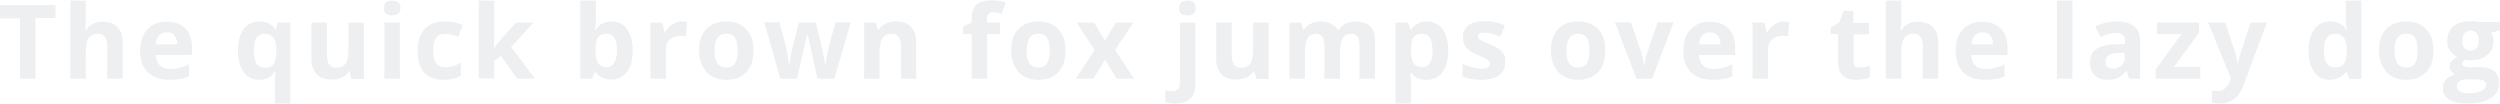
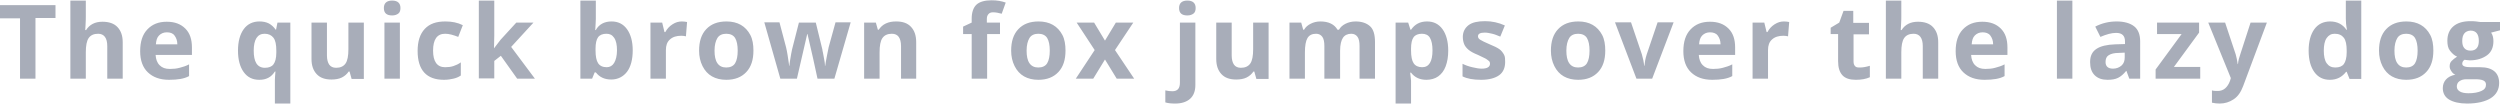
<svg xmlns="http://www.w3.org/2000/svg" viewBox="0 0 874 36.2" enable-background="new 0 0 874 36.2">
  <style type="text/css">.st0{opacity:0.2;} .st1{fill:#A8ADB9;}</style>
-   <g class="st0">
-     <path d="M12.4 27.5H7V6.4H0V1.8h19.4v4.5h-7v21.2zM42.9 27.5h-5.4V16.1c0-2.8-1.1-4.3-3.2-4.3-1.5 0-2.6.5-3.3 1.5s-1 2.7-1 5v9.2h-5.4V.2H30v5.6c0 .4 0 1.5-.1 3.1l-.1 1.6h.3c1.2-1.9 3.1-2.9 5.7-2.9 2.3 0 4.1.6 5.3 1.9s1.8 3 1.8 5.3v12.7zM59.1 27.9c-3.2 0-5.6-.9-7.4-2.6S49 21.1 49 17.9c0-3.3.8-5.8 2.5-7.6s3.9-2.7 6.8-2.7c2.8 0 4.9.8 6.5 2.4s2.3 3.8 2.3 6.6v2.6H54.4c.1 1.5.5 2.7 1.4 3.6s2 1.3 3.6 1.3c1.2 0 2.3-.1 3.4-.4s2.2-.6 3.3-1.2v4.1c-.9.5-1.9.8-3 1s-2.5.3-4 .3zm-.8-16.6c-1.1 0-2 .4-2.7 1.1s-1 1.7-1.1 3.1H62c0-1.3-.4-2.3-1-3.1s-1.5-1.1-2.7-1.1zM90.6 27.9c-2.3 0-4.1-.9-5.4-2.7s-2-4.3-2-7.5.7-5.7 2-7.5 3.2-2.7 5.5-2.7c1.2 0 2.3.2 3.3.7.9.5 1.7 1.2 2.4 2.2h.1l.5-2.5h4.5v28.3h-5.4V28c0-.7.1-1.7.2-3h-.2c-.6.9-1.3 1.7-2.3 2.2s-1.9.7-3.2.7zm2-4.2c1.4 0 2.4-.4 3-1.2s1-2.1 1-4.1v-.7c0-2.1-.3-3.6-1-4.5s-1.7-1.4-3.1-1.4c-2.5 0-3.8 2-3.8 5.9 0 2 .3 3.4.9 4.4s1.6 1.6 3 1.6zM122.9 27.5l-.7-2.5h-.3c-.6.9-1.4 1.6-2.4 2.1s-2.3.7-3.6.7c-2.3 0-4-.6-5.2-1.9s-1.8-3-1.8-5.3V7.9h5.4v11.5c0 1.4.3 2.5.8 3.2s1.3 1.1 2.4 1.1c1.5 0 2.6-.5 3.3-1.5s1-2.7 1-5V7.9h5.4v19.7h-4.3zM134.2 2.8c0-1.7 1-2.6 2.9-2.6s2.9.9 2.9 2.6c0 .8-.2 1.5-.7 1.9s-1.2.7-2.2.7c-1.9 0-2.9-.8-2.9-2.6zm5.6 24.7h-5.4V7.9h5.4v19.6zM155.2 27.9c-6.1 0-9.2-3.4-9.2-10.1 0-3.3.8-5.9 2.5-7.7s4-2.6 7.2-2.6c2.3 0 4.3.4 6.1 1.3l-1.6 4.1c-.8-.3-1.6-.6-2.4-.8s-1.5-.3-2.2-.3c-2.8 0-4.2 2-4.2 5.9 0 3.8 1.4 5.8 4.2 5.8 1 0 2-.1 2.9-.4s1.8-.7 2.6-1.3v4.6c-.9.6-1.7.9-2.6 1.1s-1.9.4-3.3.4zM172.7 16.9l2.3-3 5.5-6h6l-7.8 8.5 8.3 11.1h-6.2l-5.7-8-2.3 1.8v6.1h-5.4V.2h5.4v12.2l-.1 4.5zM213.8 7.5c2.3 0 4.1.9 5.4 2.7s2 4.3 2 7.4c0 3.2-.7 5.8-2 7.5s-3.2 2.7-5.5 2.7-4.1-.8-5.4-2.5h-.4l-.9 2.2h-4.1V.2h5.4v6.4c0 .8-.1 2.1-.2 3.9h.2c1.1-2 3-3 5.5-3zm-1.8 4.3c-1.3 0-2.3.4-2.9 1.2s-.9 2.2-.9 4v.6c0 2.1.3 3.6.9 4.5s1.6 1.4 3 1.4c1.1 0 2-.5 2.6-1.5s1-2.5 1-4.4-.3-3.4-1-4.4-1.5-1.4-2.7-1.4zM238.4 7.5c.7 0 1.3.1 1.8.2l-.4 5c-.4-.1-1-.2-1.6-.2-1.7 0-3 .4-4 1.3s-1.4 2.1-1.4 3.7v10h-5.4V7.9h4.1l.8 3.3h.3c.6-1.1 1.4-2 2.5-2.7s2.1-1 3.3-1zM263.4 17.7c0 3.2-.8 5.7-2.5 7.5s-4 2.7-7 2.7c-1.9 0-3.6-.4-5-1.2s-2.5-2-3.3-3.6-1.2-3.4-1.2-5.4c0-3.2.8-5.7 2.5-7.5s4-2.7 7.1-2.7c1.9 0 3.6.4 5 1.2s2.5 2 3.3 3.5 1.1 3.4 1.1 5.5zm-13.6 0c0 1.9.3 3.4 1 4.4s1.7 1.5 3.1 1.5c1.4 0 2.5-.5 3.1-1.5s.9-2.5.9-4.4c0-1.9-.3-3.4-.9-4.4s-1.7-1.5-3.1-1.5c-1.4 0-2.5.5-3.1 1.5s-1 2.4-1 4.4zM285.8 27.5l-1.5-6.9-2-8.7h-.1l-3.6 15.6h-5.8l-5.6-19.7h5.3l2.3 8.7c.4 1.6.7 3.7 1.1 6.5h.1c0-.9.3-2.3.6-4.2l.3-1.5 2.4-9.4h5.9l2.3 9.4c0 .3.1.6.2 1.1s.2 1 .3 1.6.2 1.1.3 1.7.1 1 .1 1.3h.1c.1-.8.3-2 .6-3.5s.5-2.5.6-3l2.4-8.7h5.3l-5.7 19.7h-5.9zM320.4 27.5H315V16.1c0-1.4-.3-2.5-.8-3.2s-1.3-1.1-2.4-1.1c-1.5 0-2.6.5-3.3 1.5s-1 2.7-1 5v9.2h-5.4V7.9h4.1l.7 2.5h.3c.6-.9 1.4-1.7 2.5-2.2s2.2-.7 3.6-.7c2.3 0 4 .6 5.2 1.9s1.8 3 1.8 5.4v12.7zM349.7 11.9h-4.6v15.6h-5.4V11.9h-3V9.3l3-1.4V6.5c0-2.2.6-3.9 1.7-4.9s2.9-1.5 5.3-1.5c1.9 0 3.5.3 4.9.8l-1.4 3.9c-1.1-.3-2.1-.5-3-.5-.8 0-1.3.2-1.7.7s-.5 1-.5 1.7v1.2h4.6v4zM372.5 17.7c0 3.2-.8 5.7-2.5 7.5s-4 2.7-7 2.7c-1.9 0-3.6-.4-5-1.2s-2.5-2-3.3-3.6-1.2-3.4-1.2-5.4c0-3.2.8-5.7 2.5-7.5s4-2.7 7.1-2.7c1.9 0 3.6.4 5 1.2s2.5 2 3.3 3.5 1.1 3.4 1.1 5.5zm-13.6 0c0 1.9.3 3.4 1 4.4s1.7 1.5 3.1 1.5c1.4 0 2.5-.5 3.1-1.5s.9-2.5.9-4.4c0-1.9-.3-3.4-.9-4.4s-1.7-1.5-3.1-1.5c-1.4 0-2.5.5-3.1 1.5s-1 2.4-1 4.4zM382.7 17.5l-6.3-9.6h6.1l3.8 6.3 3.8-6.3h6.1l-6.4 9.6 6.7 10h-6.1l-4.1-6.7-4.1 6.7h-6.1l6.6-10zM410.9 36.2c-1.4 0-2.5-.1-3.5-.4v-4.2c.8.2 1.7.3 2.5.3.9 0 1.6-.3 2-.8s.6-1.2.6-2.2v-21h5.4v21.8c0 2.1-.6 3.7-1.8 4.8s-3 1.7-5.2 1.7zm1.3-33.4c0-1.7 1-2.6 2.9-2.6s2.9.9 2.9 2.6c0 .8-.2 1.5-.7 1.9s-1.2.7-2.2.7c-1.9 0-2.9-.8-2.9-2.6zM439.2 27.5l-.7-2.5h-.3c-.6.9-1.4 1.6-2.4 2.1s-2.3.7-3.6.7c-2.3 0-4-.6-5.2-1.9s-1.8-3-1.8-5.3V7.9h5.4v11.5c0 1.4.3 2.5.8 3.2s1.3 1.1 2.4 1.1c1.5 0 2.6-.5 3.3-1.5s1-2.7 1-5V7.9h5.4v19.7h-4.3zM468.3 27.5H463V16.1c0-1.4-.2-2.5-.7-3.2s-1.2-1.1-2.2-1.1c-1.4 0-2.4.5-3 1.5s-.9 2.7-.9 5v9.2h-5.4V7.9h4.1l.7 2.5h.3c.5-.9 1.3-1.6 2.3-2.1s2.1-.8 3.4-.8c2.9 0 4.9 1 6 2.9h.5c.5-.9 1.3-1.6 2.3-2.1s2.2-.8 3.5-.8c2.2 0 3.9.6 5.1 1.7s1.7 3 1.7 5.5v12.8h-5.4V16.1c0-1.4-.2-2.5-.7-3.2s-1.2-1.1-2.2-1.1c-1.3 0-2.3.5-2.9 1.4s-1 2.4-1 4.5v9.8zM498.7 27.9c-2.3 0-4.1-.8-5.4-2.5h-.3c.2 1.6.3 2.6.3 2.8v8h-5.4V7.9h4.4l.8 2.5h.2c1.3-1.9 3.1-2.9 5.6-2.9 2.3 0 4.1.9 5.4 2.7s2 4.3 2 7.5c0 2.1-.3 3.9-.9 5.5s-1.5 2.7-2.6 3.5-2.6 1.2-4.1 1.2zm-1.6-16.1c-1.3 0-2.3.4-2.9 1.2s-.9 2.2-.9 4v.6c0 2.1.3 3.6.9 4.5s1.6 1.4 3 1.4c2.4 0 3.6-2 3.6-5.9 0-1.9-.3-3.4-.9-4.4s-1.6-1.4-2.8-1.4zM526.2 21.7c0 2-.7 3.6-2.1 4.6s-3.5 1.6-6.3 1.6c-1.4 0-2.6-.1-3.7-.3s-2-.5-2.8-.9v-4.4c1 .5 2.1.9 3.4 1.2s2.3.5 3.3.5c1.9 0 2.9-.6 2.9-1.7 0-.4-.1-.8-.4-1s-.7-.6-1.3-.9-1.5-.7-2.5-1.2c-1.5-.6-2.6-1.2-3.3-1.8s-1.2-1.2-1.5-1.9-.5-1.6-.5-2.6c0-1.7.7-3.1 2-4.1s3.3-1.4 5.8-1.4c2.4 0 4.7.5 6.9 1.5l-1.6 3.9c-1-.4-1.9-.8-2.8-1s-1.7-.4-2.6-.4c-1.6 0-2.4.4-2.4 1.3 0 .5.3.9.8 1.2s1.6.9 3.3 1.6c1.5.6 2.7 1.2 3.4 1.7s1.2 1.2 1.6 1.9.4 1.6.4 2.6zM561.2 17.7c0 3.2-.8 5.7-2.5 7.5s-4 2.7-7 2.7c-1.9 0-3.6-.4-5-1.2s-2.5-2-3.3-3.6-1.2-3.4-1.2-5.4c0-3.2.8-5.7 2.5-7.5s4-2.7 7.1-2.7c1.9 0 3.6.4 5 1.2s2.5 2 3.3 3.5 1.1 3.4 1.1 5.5zm-13.6 0c0 1.9.3 3.4 1 4.4s1.7 1.5 3.1 1.5c1.4 0 2.5-.5 3.1-1.5s.9-2.5.9-4.4c0-1.9-.3-3.4-.9-4.4s-1.7-1.5-3.1-1.5c-1.4 0-2.5.5-3.1 1.5s-1 2.4-1 4.4zM572.1 27.5l-7.5-19.7h5.6L574 19c.4 1.4.7 2.8.8 4h.1c.1-1.1.3-2.5.8-4l3.8-11.2h5.6l-7.5 19.7h-5.5zM598.6 27.9c-3.2 0-5.6-.9-7.4-2.6s-2.7-4.2-2.7-7.4c0-3.3.8-5.8 2.5-7.6s3.9-2.7 6.8-2.7c2.8 0 4.9.8 6.5 2.4s2.3 3.8 2.3 6.6v2.6h-12.7c.1 1.5.5 2.7 1.4 3.6s2 1.3 3.6 1.3c1.2 0 2.3-.1 3.4-.4s2.2-.6 3.3-1.2v4.1c-.9.5-1.9.8-3 1s-2.5.3-4 .3zm-.8-16.6c-1.1 0-2 .4-2.7 1.1s-1 1.7-1.1 3.1h7.5c0-1.3-.4-2.3-1-3.1s-1.6-1.1-2.7-1.1zM623.7 7.5c.7 0 1.3.1 1.8.2l-.4 5c-.4-.1-1-.2-1.6-.2-1.7 0-3 .4-4 1.3s-1.4 2.1-1.4 3.7v10h-5.4V7.9h4.1l.8 3.3h.3c.6-1.1 1.4-2 2.5-2.7s2.1-1 3.3-1zM650.3 23.6c.9 0 2.1-.2 3.4-.6v4c-1.3.6-3 .9-4.9.9-2.1 0-3.7-.5-4.7-1.6s-1.5-2.7-1.5-4.9v-9.5H640V9.7l3-1.8 1.5-4.1h3.4V8h5.5v4H648v9.5c0 .8.2 1.3.6 1.7s1 .4 1.7.4zM677.6 27.5h-5.4V16.1c0-2.8-1.1-4.3-3.2-4.3-1.5 0-2.6.5-3.3 1.5s-1 2.7-1 5v9.2h-5.4V.2h5.4v5.6c0 .4 0 1.5-.1 3.1l-.1 1.6h.3c1.2-1.9 3.1-2.9 5.7-2.9 2.3 0 4.1.6 5.3 1.9s1.8 3 1.8 5.3v12.7zM693.8 27.9c-3.2 0-5.6-.9-7.4-2.6s-2.7-4.2-2.7-7.4c0-3.3.8-5.8 2.5-7.6s3.9-2.7 6.8-2.7c2.8 0 4.9.8 6.5 2.4s2.3 3.8 2.3 6.6v2.6h-12.7c.1 1.5.5 2.7 1.4 3.6s2 1.3 3.6 1.3c1.2 0 2.3-.1 3.4-.4s2.2-.6 3.3-1.2v4.1c-.9.5-1.9.8-3 1s-2.5.3-4 .3zm-.7-16.6c-1.1 0-2 .4-2.7 1.1s-1 1.7-1.1 3.1h7.5c0-1.3-.4-2.3-1-3.1s-1.6-1.1-2.7-1.1zM724.5 27.5h-5.4V.2h5.4v27.3zM744.4 27.5l-1-2.7h-.1c-.9 1.1-1.8 1.9-2.8 2.4s-2.2.7-3.7.7c-1.9 0-3.4-.5-4.5-1.6s-1.6-2.6-1.6-4.6c0-2.1.7-3.6 2.2-4.6s3.7-1.5 6.6-1.6l3.4-.1v-.9c0-2-1-3-3.1-3-1.6 0-3.4.5-5.5 1.4l-1.8-3.6c2.3-1.2 4.8-1.8 7.5-1.8 2.6 0 4.7.6 6.1 1.7s2.1 2.9 2.1 5.2v13.1h-3.8zm-1.6-9.1l-2.1.1c-1.6 0-2.7.3-3.5.8s-1.1 1.3-1.1 2.4c0 1.5.9 2.3 2.6 2.3 1.2 0 2.2-.4 3-1.1s1.1-1.7 1.1-2.8v-1.7zM769.1 27.5h-15.5v-3.2l9.1-12.4h-8.6v-4h14.7v3.5l-8.8 12h9.2v4.1zM772 7.9h5.9l3.7 11.1c.3 1 .5 2.1.7 3.4h.1c.1-1.2.4-2.3.8-3.4l3.6-11.1h5.7l-8.3 22.2c-.8 2.1-1.8 3.6-3.3 4.6s-3.1 1.5-4.9 1.5c-.9 0-1.8-.1-2.7-.3v-4.3c.6.2 1.3.2 2.1.2.9 0 1.8-.3 2.5-.9s1.3-1.5 1.7-2.6l.3-1L772 7.9zM814.5 27.9c-2.3 0-4.1-.9-5.4-2.7s-2-4.3-2-7.5.7-5.7 2-7.5 3.2-2.7 5.5-2.7c2.5 0 4.4 1 5.7 2.9h.2c-.3-1.5-.4-2.8-.4-3.9V.2h5.4v27.4h-4.1l-1-2.5h-.2c-1.4 1.8-3.2 2.8-5.7 2.8zm1.9-4.3c1.4 0 2.4-.4 3-1.2s1-2.2 1-4.1v-.6c0-2.1-.3-3.6-1-4.5s-1.7-1.4-3.2-1.4c-1.2 0-2.1.5-2.8 1.5s-1 2.5-1 4.4.3 3.4 1 4.4 1.7 1.5 3 1.5zM850.7 17.7c0 3.2-.8 5.7-2.5 7.5s-4 2.7-7 2.7c-1.9 0-3.6-.4-5-1.2s-2.5-2-3.3-3.6-1.2-3.4-1.2-5.4c0-3.2.8-5.7 2.5-7.5s4-2.7 7.1-2.7c1.9 0 3.6.4 5 1.2s2.5 2 3.3 3.5 1.1 3.4 1.1 5.5zm-13.6 0c0 1.9.3 3.4 1 4.4s1.7 1.5 3.1 1.5c1.4 0 2.5-.5 3.1-1.5s.9-2.5.9-4.4c0-1.9-.3-3.4-.9-4.4s-1.7-1.5-3.1-1.5c-1.4 0-2.5.5-3.1 1.5s-1 2.4-1 4.4zM874 7.9v2.7l-3.1.8c.6.9.8 1.9.8 3 0 2.1-.7 3.8-2.2 4.9s-3.5 1.8-6.1 1.8l-1-.1-.8-.1c-.6.4-.8.9-.8 1.4 0 .8 1 1.2 3 1.2h3.3c2.2 0 3.8.5 4.9 1.4s1.7 2.3 1.7 4.1c0 2.3-1 4.1-2.9 5.3s-4.7 1.9-8.3 1.9c-2.7 0-4.8-.5-6.3-1.4s-2.2-2.3-2.2-4c0-1.2.4-2.2 1.1-3s1.8-1.4 3.3-1.7c-.6-.2-1-.6-1.4-1.2s-.6-1.1-.6-1.7c0-.8.2-1.4.7-1.9s1.1-1 1.9-1.5c-1-.4-1.8-1.2-2.5-2.1s-.9-2.1-.9-3.5c0-2.1.7-3.8 2.1-5s3.4-1.8 6-1.8c.6 0 1.2 0 2 .1s1.2.2 1.5.2h6.8zm-15.1 22.4c0 .7.4 1.3 1.1 1.7.7.4 1.7.6 3 .6 1.9 0 3.4-.3 4.5-.8s1.6-1.2 1.6-2.2c0-.7-.3-1.2-1-1.5s-1.6-.4-3-.4h-2.8c-1 0-1.8.2-2.5.7s-.9 1.2-.9 1.9zm1.9-16c0 1.1.2 1.9.7 2.5s1.2.9 2.2.9c1 0 1.7-.3 2.2-.9s.7-1.5.7-2.5c0-2.4-1-3.6-2.9-3.6-1.9.1-2.9 1.3-2.9 3.6z" class="st1" />
-   </g>
+   <path d="M12.4 27.5H7V6.4H0V1.8h19.4v4.5h-7v21.2zm30.5 0h-5.4V16.1c0-2.8-1.1-4.3-3.2-4.3-1.5 0-2.6.5-3.3 1.5s-1 2.7-1 5v9.2h-5.4V.2H30v5.6c0 .4 0 1.5-.1 3.1l-.1 1.6h.3c1.2-1.9 3.1-2.9 5.7-2.9 2.3 0 4.1.6 5.3 1.9s1.8 3 1.8 5.3v12.7zm16.2.4c-3.2 0-5.6-.9-7.4-2.6S49 21.1 49 17.9c0-3.3.8-5.8 2.5-7.6s3.9-2.7 6.8-2.7c2.8 0 4.9.8 6.5 2.4s2.3 3.8 2.3 6.6v2.6H54.4c.1 1.5.5 2.7 1.4 3.6s2 1.3 3.6 1.3c1.2 0 2.3-.1 3.4-.4s2.2-.6 3.3-1.2v4.1c-.9.5-1.9.8-3 1s-2.5.3-4 .3zm-.8-16.6c-1.1 0-2 .4-2.7 1.1s-1 1.7-1.1 3.1H62c0-1.3-.4-2.3-1-3.1s-1.5-1.1-2.7-1.1zm32.3 16.6c-2.3 0-4.1-.9-5.4-2.7s-2-4.3-2-7.5.7-5.7 2-7.5 3.2-2.7 5.5-2.7c1.2 0 2.3.2 3.3.7.9.5 1.7 1.2 2.4 2.2h.1l.5-2.5h4.5v28.3h-5.4V28c0-.7.1-1.7.2-3h-.2c-.6.9-1.3 1.7-2.3 2.2s-1.9.7-3.2.7zm2-4.2c1.4 0 2.4-.4 3-1.2s1-2.1 1-4.1v-.7c0-2.1-.3-3.6-1-4.5s-1.7-1.4-3.1-1.4c-2.5 0-3.8 2-3.8 5.9 0 2 .3 3.4.9 4.4s1.6 1.6 3 1.6zm30.3 3.8l-.7-2.5h-.3c-.6.9-1.4 1.6-2.4 2.1s-2.3.7-3.6.7c-2.3 0-4-.6-5.2-1.9s-1.8-3-1.8-5.3V7.9h5.4v11.5c0 1.4.3 2.5.8 3.2s1.3 1.1 2.4 1.1c1.5 0 2.6-.5 3.3-1.5s1-2.7 1-5V7.9h5.4v19.7h-4.3zm11.3-24.7c0-1.7 1-2.6 2.9-2.6s2.9.9 2.9 2.6c0 .8-.2 1.5-.7 1.9s-1.2.7-2.2.7c-1.9 0-2.9-.8-2.9-2.6zm5.6 24.7h-5.4V7.9h5.4v19.6zm15.4.4c-6.1 0-9.2-3.4-9.2-10.1 0-3.3.8-5.9 2.5-7.7s4-2.6 7.2-2.6c2.3 0 4.3.4 6.1 1.3l-1.6 4.1c-.8-.3-1.6-.6-2.4-.8s-1.5-.3-2.2-.3c-2.8 0-4.2 2-4.2 5.9 0 3.8 1.4 5.8 4.2 5.8 1 0 2-.1 2.9-.4s1.8-.7 2.6-1.3v4.6c-.9.6-1.7.9-2.6 1.1s-1.9.4-3.3.4zm17.5-11l2.3-3 5.5-6h6l-7.8 8.5 8.3 11.1h-6.2l-5.7-8-2.3 1.8v6.1h-5.4V.2h5.4v12.2l-.1 4.5zm41.1-9.4c2.3 0 4.1.9 5.4 2.7s2 4.3 2 7.4c0 3.2-.7 5.8-2 7.5s-3.2 2.7-5.5 2.7-4.1-.8-5.4-2.5h-.4l-.9 2.2h-4.1V.2h5.4v6.4c0 .8-.1 2.1-.2 3.9h.2c1.1-2 3-3 5.5-3zm-1.8 4.3c-1.3 0-2.3.4-2.9 1.2s-.9 2.2-.9 4v.6c0 2.1.3 3.6.9 4.5s1.6 1.4 3 1.4c1.1 0 2-.5 2.6-1.5s1-2.5 1-4.4-.3-3.4-1-4.4-1.5-1.4-2.7-1.4zm26.4-4.3c.7 0 1.3.1 1.8.2l-.4 5c-.4-.1-1-.2-1.6-.2-1.7 0-3 .4-4 1.3s-1.4 2.1-1.4 3.7v10h-5.4V7.9h4.1l.8 3.3h.3c.6-1.1 1.4-2 2.5-2.7s2.1-1 3.3-1zm25 10.2c0 3.2-.8 5.7-2.5 7.5s-4 2.7-7 2.7c-1.9 0-3.6-.4-5-1.2s-2.5-2-3.3-3.6-1.2-3.4-1.2-5.4c0-3.2.8-5.7 2.5-7.5s4-2.7 7.1-2.7c1.9 0 3.6.4 5 1.2s2.5 2 3.3 3.5 1.1 3.4 1.1 5.5zm-13.6 0c0 1.9.3 3.4 1 4.4s1.7 1.5 3.1 1.5c1.4 0 2.5-.5 3.1-1.5s.9-2.5.9-4.4c0-1.9-.3-3.4-.9-4.4s-1.7-1.5-3.1-1.5c-1.4 0-2.5.5-3.1 1.5s-1 2.4-1 4.4zm36 9.8l-1.5-6.9-2-8.7h-.1l-3.6 15.6h-5.8l-5.6-19.7h5.3l2.3 8.7c.4 1.6.7 3.7 1.1 6.5h.1c0-.9.3-2.3.6-4.2l.3-1.5 2.4-9.4h5.9l2.3 9.4c0 .3.1.6.2 1.1s.2 1 .3 1.6.2 1.1.3 1.7.1 1 .1 1.3h.1c.1-.8.3-2 .6-3.5s.5-2.5.6-3l2.4-8.7h5.3l-5.7 19.7h-5.9zm34.6 0H315V16.1c0-1.4-.3-2.5-.8-3.2s-1.3-1.1-2.4-1.1c-1.5 0-2.6.5-3.3 1.5s-1 2.7-1 5v9.2h-5.4V7.9h4.1l.7 2.5h.3c.6-.9 1.4-1.7 2.5-2.2s2.2-.7 3.6-.7c2.3 0 4 .6 5.2 1.9s1.8 3 1.8 5.4v12.7zm29.3-15.6h-4.6v15.6h-5.4V11.9h-3V9.3l3-1.4V6.5c0-2.2.6-3.9 1.7-4.9s2.9-1.5 5.3-1.5c1.9 0 3.5.3 4.9.8l-1.4 3.9c-1.1-.3-2.1-.5-3-.5-.8 0-1.3.2-1.7.7s-.5 1-.5 1.7v1.2h4.6v4zm22.8 5.8c0 3.2-.8 5.7-2.5 7.5s-4 2.7-7 2.7c-1.9 0-3.6-.4-5-1.2s-2.5-2-3.3-3.6-1.2-3.4-1.2-5.4c0-3.2.8-5.7 2.5-7.5s4-2.7 7.1-2.7c1.9 0 3.6.4 5 1.2s2.5 2 3.3 3.5 1.1 3.4 1.1 5.5zm-13.6 0c0 1.9.3 3.4 1 4.4s1.7 1.5 3.1 1.5c1.4 0 2.5-.5 3.1-1.5s.9-2.5.9-4.4c0-1.9-.3-3.4-.9-4.4s-1.7-1.5-3.1-1.5c-1.4 0-2.5.5-3.1 1.5s-1 2.4-1 4.4zm23.8-.2l-6.3-9.6h6.1l3.8 6.3 3.8-6.3h6.1l-6.4 9.6 6.7 10h-6.1l-4.1-6.7-4.1 6.7h-6.1l6.6-10zm28.2 18.7c-1.4 0-2.5-.1-3.5-.4v-4.2c.8.2 1.7.3 2.5.3.9 0 1.6-.3 2-.8s.6-1.2.6-2.2v-21h5.4v21.8c0 2.1-.6 3.7-1.8 4.8s-3 1.7-5.2 1.7zm1.3-33.4c0-1.7 1-2.6 2.9-2.6s2.9.9 2.9 2.6c0 .8-.2 1.5-.7 1.9s-1.2.7-2.2.7c-1.9 0-2.9-.8-2.9-2.6zm27 24.7l-.7-2.5h-.3c-.6.9-1.4 1.6-2.4 2.1s-2.3.7-3.6.7c-2.3 0-4-.6-5.2-1.9s-1.8-3-1.8-5.3V7.9h5.4v11.5c0 1.4.3 2.5.8 3.2s1.3 1.1 2.4 1.1c1.5 0 2.6-.5 3.3-1.5s1-2.7 1-5V7.9h5.4v19.7h-4.3zm29.1 0H463V16.1c0-1.4-.2-2.5-.7-3.2s-1.2-1.1-2.2-1.1c-1.4 0-2.4.5-3 1.5s-.9 2.7-.9 5v9.2h-5.4V7.9h4.1l.7 2.5h.3c.5-.9 1.3-1.6 2.3-2.1s2.1-.8 3.4-.8c2.9 0 4.9 1 6 2.9h.5c.5-.9 1.3-1.6 2.3-2.1s2.2-.8 3.5-.8c2.2 0 3.9.6 5.1 1.7s1.7 3 1.7 5.5v12.8h-5.4V16.1c0-1.4-.2-2.5-.7-3.2s-1.2-1.1-2.2-1.1c-1.3 0-2.3.5-2.9 1.4s-1 2.4-1 4.5v9.8zm30.4.4c-2.3 0-4.1-.8-5.4-2.5h-.3c.2 1.6.3 2.6.3 2.8v8h-5.4V7.9h4.4l.8 2.5h.2c1.3-1.9 3.1-2.9 5.6-2.9 2.3 0 4.1.9 5.4 2.7s2 4.3 2 7.5c0 2.1-.3 3.9-.9 5.5s-1.5 2.7-2.6 3.5-2.6 1.2-4.1 1.2zm-1.6-16.1c-1.3 0-2.3.4-2.9 1.2s-.9 2.2-.9 4v.6c0 2.1.3 3.6.9 4.5s1.6 1.4 3 1.4c2.4 0 3.6-2 3.6-5.9 0-1.9-.3-3.4-.9-4.4s-1.6-1.4-2.8-1.4zm29.1 9.9c0 2-.7 3.6-2.1 4.6s-3.5 1.6-6.3 1.6c-1.4 0-2.6-.1-3.7-.3s-2-.5-2.8-.9v-4.4c1 .5 2.1.9 3.4 1.2s2.3.5 3.3.5c1.9 0 2.9-.6 2.9-1.7 0-.4-.1-.8-.4-1s-.7-.6-1.3-.9-1.5-.7-2.5-1.2c-1.5-.6-2.6-1.2-3.3-1.8s-1.2-1.2-1.5-1.9-.5-1.6-.5-2.6c0-1.7.7-3.1 2-4.1s3.3-1.4 5.8-1.4c2.4 0 4.7.5 6.9 1.5l-1.6 3.9c-1-.4-1.9-.8-2.8-1s-1.7-.4-2.6-.4c-1.6 0-2.4.4-2.4 1.3 0 .5.3.9.8 1.2s1.6.9 3.3 1.6c1.5.6 2.7 1.2 3.4 1.7s1.2 1.2 1.6 1.9.4 1.6.4 2.6zm35-4c0 3.2-.8 5.7-2.5 7.5s-4 2.7-7 2.7c-1.9 0-3.6-.4-5-1.2s-2.5-2-3.3-3.6-1.2-3.4-1.2-5.4c0-3.2.8-5.7 2.5-7.5s4-2.7 7.1-2.7c1.9 0 3.6.4 5 1.2s2.5 2 3.3 3.5 1.1 3.4 1.1 5.5zm-13.6 0c0 1.9.3 3.4 1 4.4s1.7 1.5 3.1 1.5c1.4 0 2.5-.5 3.1-1.5s.9-2.5.9-4.4c0-1.9-.3-3.4-.9-4.4s-1.7-1.5-3.1-1.5c-1.4 0-2.5.5-3.1 1.5s-1 2.4-1 4.4zm24.5 9.8l-7.5-19.7h5.6L574 19c.4 1.4.7 2.8.8 4h.1c.1-1.1.3-2.5.8-4l3.8-11.2h5.6l-7.5 19.7h-5.5zm26.5.4c-3.2 0-5.6-.9-7.4-2.6s-2.7-4.2-2.7-7.4c0-3.3.8-5.8 2.5-7.6s3.9-2.7 6.8-2.7c2.8 0 4.9.8 6.5 2.4s2.3 3.8 2.3 6.6v2.6h-12.7c.1 1.5.5 2.7 1.4 3.6s2 1.3 3.6 1.3c1.2 0 2.3-.1 3.4-.4s2.2-.6 3.3-1.2v4.1c-.9.5-1.9.8-3 1s-2.5.3-4 .3zm-.8-16.6c-1.1 0-2 .4-2.7 1.1s-1 1.7-1.1 3.1h7.5c0-1.3-.4-2.3-1-3.1s-1.6-1.1-2.7-1.1zm25.9-3.8c.7 0 1.3.1 1.8.2l-.4 5c-.4-.1-1-.2-1.6-.2-1.7 0-3 .4-4 1.3s-1.4 2.1-1.4 3.7v10h-5.4V7.9h4.1l.8 3.3h.3c.6-1.1 1.4-2 2.5-2.7s2.1-1 3.3-1zm26.6 16.1c.9 0 2.1-.2 3.4-.6v4c-1.3.6-3 .9-4.9.9-2.1 0-3.7-.5-4.7-1.6s-1.5-2.7-1.5-4.9v-9.5H640V9.7l3-1.8 1.5-4.1h3.4V8h5.5v4H648v9.5c0 .8.2 1.3.6 1.7s1 .4 1.7.4zm27.3 3.9h-5.4V16.1c0-2.8-1.1-4.3-3.2-4.3-1.5 0-2.6.5-3.3 1.5s-1 2.7-1 5v9.2h-5.4V.2h5.4v5.6c0 .4 0 1.5-.1 3.1l-.1 1.6h.3c1.2-1.9 3.1-2.9 5.7-2.9 2.3 0 4.1.6 5.3 1.9s1.8 3 1.8 5.3v12.7zm16.2.4c-3.2 0-5.6-.9-7.4-2.6s-2.7-4.2-2.7-7.4c0-3.3.8-5.8 2.5-7.6s3.9-2.7 6.8-2.7c2.8 0 4.9.8 6.5 2.4s2.3 3.8 2.3 6.6v2.6h-12.7c.1 1.5.5 2.7 1.4 3.6s2 1.3 3.6 1.3c1.2 0 2.3-.1 3.4-.4s2.2-.6 3.3-1.2v4.1c-.9.5-1.9.8-3 1s-2.5.3-4 .3zm-.7-16.6c-1.1 0-2 .4-2.7 1.1s-1 1.7-1.1 3.1h7.5c0-1.3-.4-2.3-1-3.1s-1.6-1.1-2.7-1.1zm31.4 16.2h-5.4V.2h5.4v27.3zm19.9 0l-1-2.7h-.1c-.9 1.1-1.8 1.9-2.8 2.4s-2.2.7-3.7.7c-1.9 0-3.4-.5-4.5-1.6s-1.6-2.6-1.6-4.6c0-2.1.7-3.6 2.2-4.6s3.7-1.5 6.6-1.6l3.4-.1v-.9c0-2-1-3-3.1-3-1.6 0-3.4.5-5.5 1.4l-1.8-3.6c2.3-1.2 4.8-1.8 7.5-1.8 2.6 0 4.7.6 6.1 1.7s2.1 2.9 2.1 5.2v13.1h-3.8zm-1.6-9.1l-2.1.1c-1.6 0-2.7.3-3.5.8s-1.1 1.3-1.1 2.4c0 1.5.9 2.3 2.6 2.3 1.2 0 2.2-.4 3-1.1s1.1-1.7 1.1-2.8v-1.7zm26.3 9.1h-15.5v-3.2l9.1-12.4h-8.6v-4h14.7v3.5l-8.8 12h9.2v4.1zM772 7.9h5.9l3.7 11.1c.3 1 .5 2.1.7 3.4h.1c.1-1.2.4-2.3.8-3.4l3.6-11.1h5.7l-8.3 22.2c-.8 2.1-1.8 3.6-3.3 4.6s-3.1 1.5-4.9 1.5c-.9 0-1.8-.1-2.7-.3v-4.3c.6.2 1.3.2 2.1.2.9 0 1.8-.3 2.5-.9s1.3-1.5 1.7-2.6l.3-1L772 7.9zm42.5 20c-2.3 0-4.1-.9-5.4-2.7s-2-4.3-2-7.5.7-5.7 2-7.5 3.2-2.7 5.5-2.7c2.5 0 4.4 1 5.7 2.9h.2c-.3-1.5-.4-2.8-.4-3.9V.2h5.4v27.4h-4.1l-1-2.5h-.2c-1.4 1.8-3.2 2.8-5.7 2.8zm1.9-4.3c1.4 0 2.4-.4 3-1.2s1-2.2 1-4.1v-.6c0-2.1-.3-3.6-1-4.5s-1.7-1.4-3.2-1.4c-1.2 0-2.1.5-2.8 1.5s-1 2.5-1 4.4.3 3.4 1 4.4 1.7 1.5 3 1.5zm34.3-5.9c0 3.2-.8 5.7-2.5 7.5s-4 2.7-7 2.7c-1.9 0-3.6-.4-5-1.2s-2.5-2-3.3-3.6-1.2-3.4-1.2-5.4c0-3.2.8-5.7 2.5-7.5s4-2.7 7.1-2.7c1.9 0 3.6.4 5 1.2s2.5 2 3.3 3.5 1.1 3.4 1.1 5.5zm-13.6 0c0 1.9.3 3.4 1 4.4s1.7 1.5 3.1 1.5c1.4 0 2.5-.5 3.1-1.5s.9-2.5.9-4.4c0-1.9-.3-3.4-.9-4.4s-1.7-1.5-3.1-1.5c-1.4 0-2.5.5-3.1 1.5s-1 2.4-1 4.4zM874 7.9v2.7l-3.1.8c.6.9.8 1.9.8 3 0 2.1-.7 3.8-2.2 4.9s-3.5 1.8-6.1 1.8l-1-.1-.8-.1c-.6.4-.8.9-.8 1.4 0 .8 1 1.2 3 1.2h3.3c2.2 0 3.8.5 4.9 1.4s1.7 2.3 1.7 4.1c0 2.3-1 4.1-2.9 5.3s-4.7 1.9-8.3 1.9c-2.7 0-4.8-.5-6.3-1.4s-2.2-2.3-2.2-4c0-1.2.4-2.2 1.1-3s1.8-1.4 3.3-1.7c-.6-.2-1-.6-1.4-1.2s-.6-1.1-.6-1.7c0-.8.2-1.4.7-1.9s1.1-1 1.9-1.5c-1-.4-1.8-1.2-2.5-2.1s-.9-2.1-.9-3.5c0-2.1.7-3.8 2.1-5s3.4-1.8 6-1.8c.6 0 1.2 0 2 .1s1.2.2 1.5.2h6.8zm-15.1 22.4c0 .7.4 1.3 1.1 1.7.7.4 1.7.6 3 .6 1.9 0 3.4-.3 4.5-.8s1.6-1.2 1.6-2.2c0-.7-.3-1.2-1-1.5s-1.6-.4-3-.4h-2.8c-1 0-1.8.2-2.5.7s-.9 1.2-.9 1.9zm1.9-16c0 1.1.2 1.9.7 2.5s1.2.9 2.2.9c1 0 1.7-.3 2.2-.9s.7-1.5.7-2.5c0-2.4-1-3.6-2.9-3.6-1.9.1-2.9 1.3-2.9 3.6z" class="st1" />
</svg>
